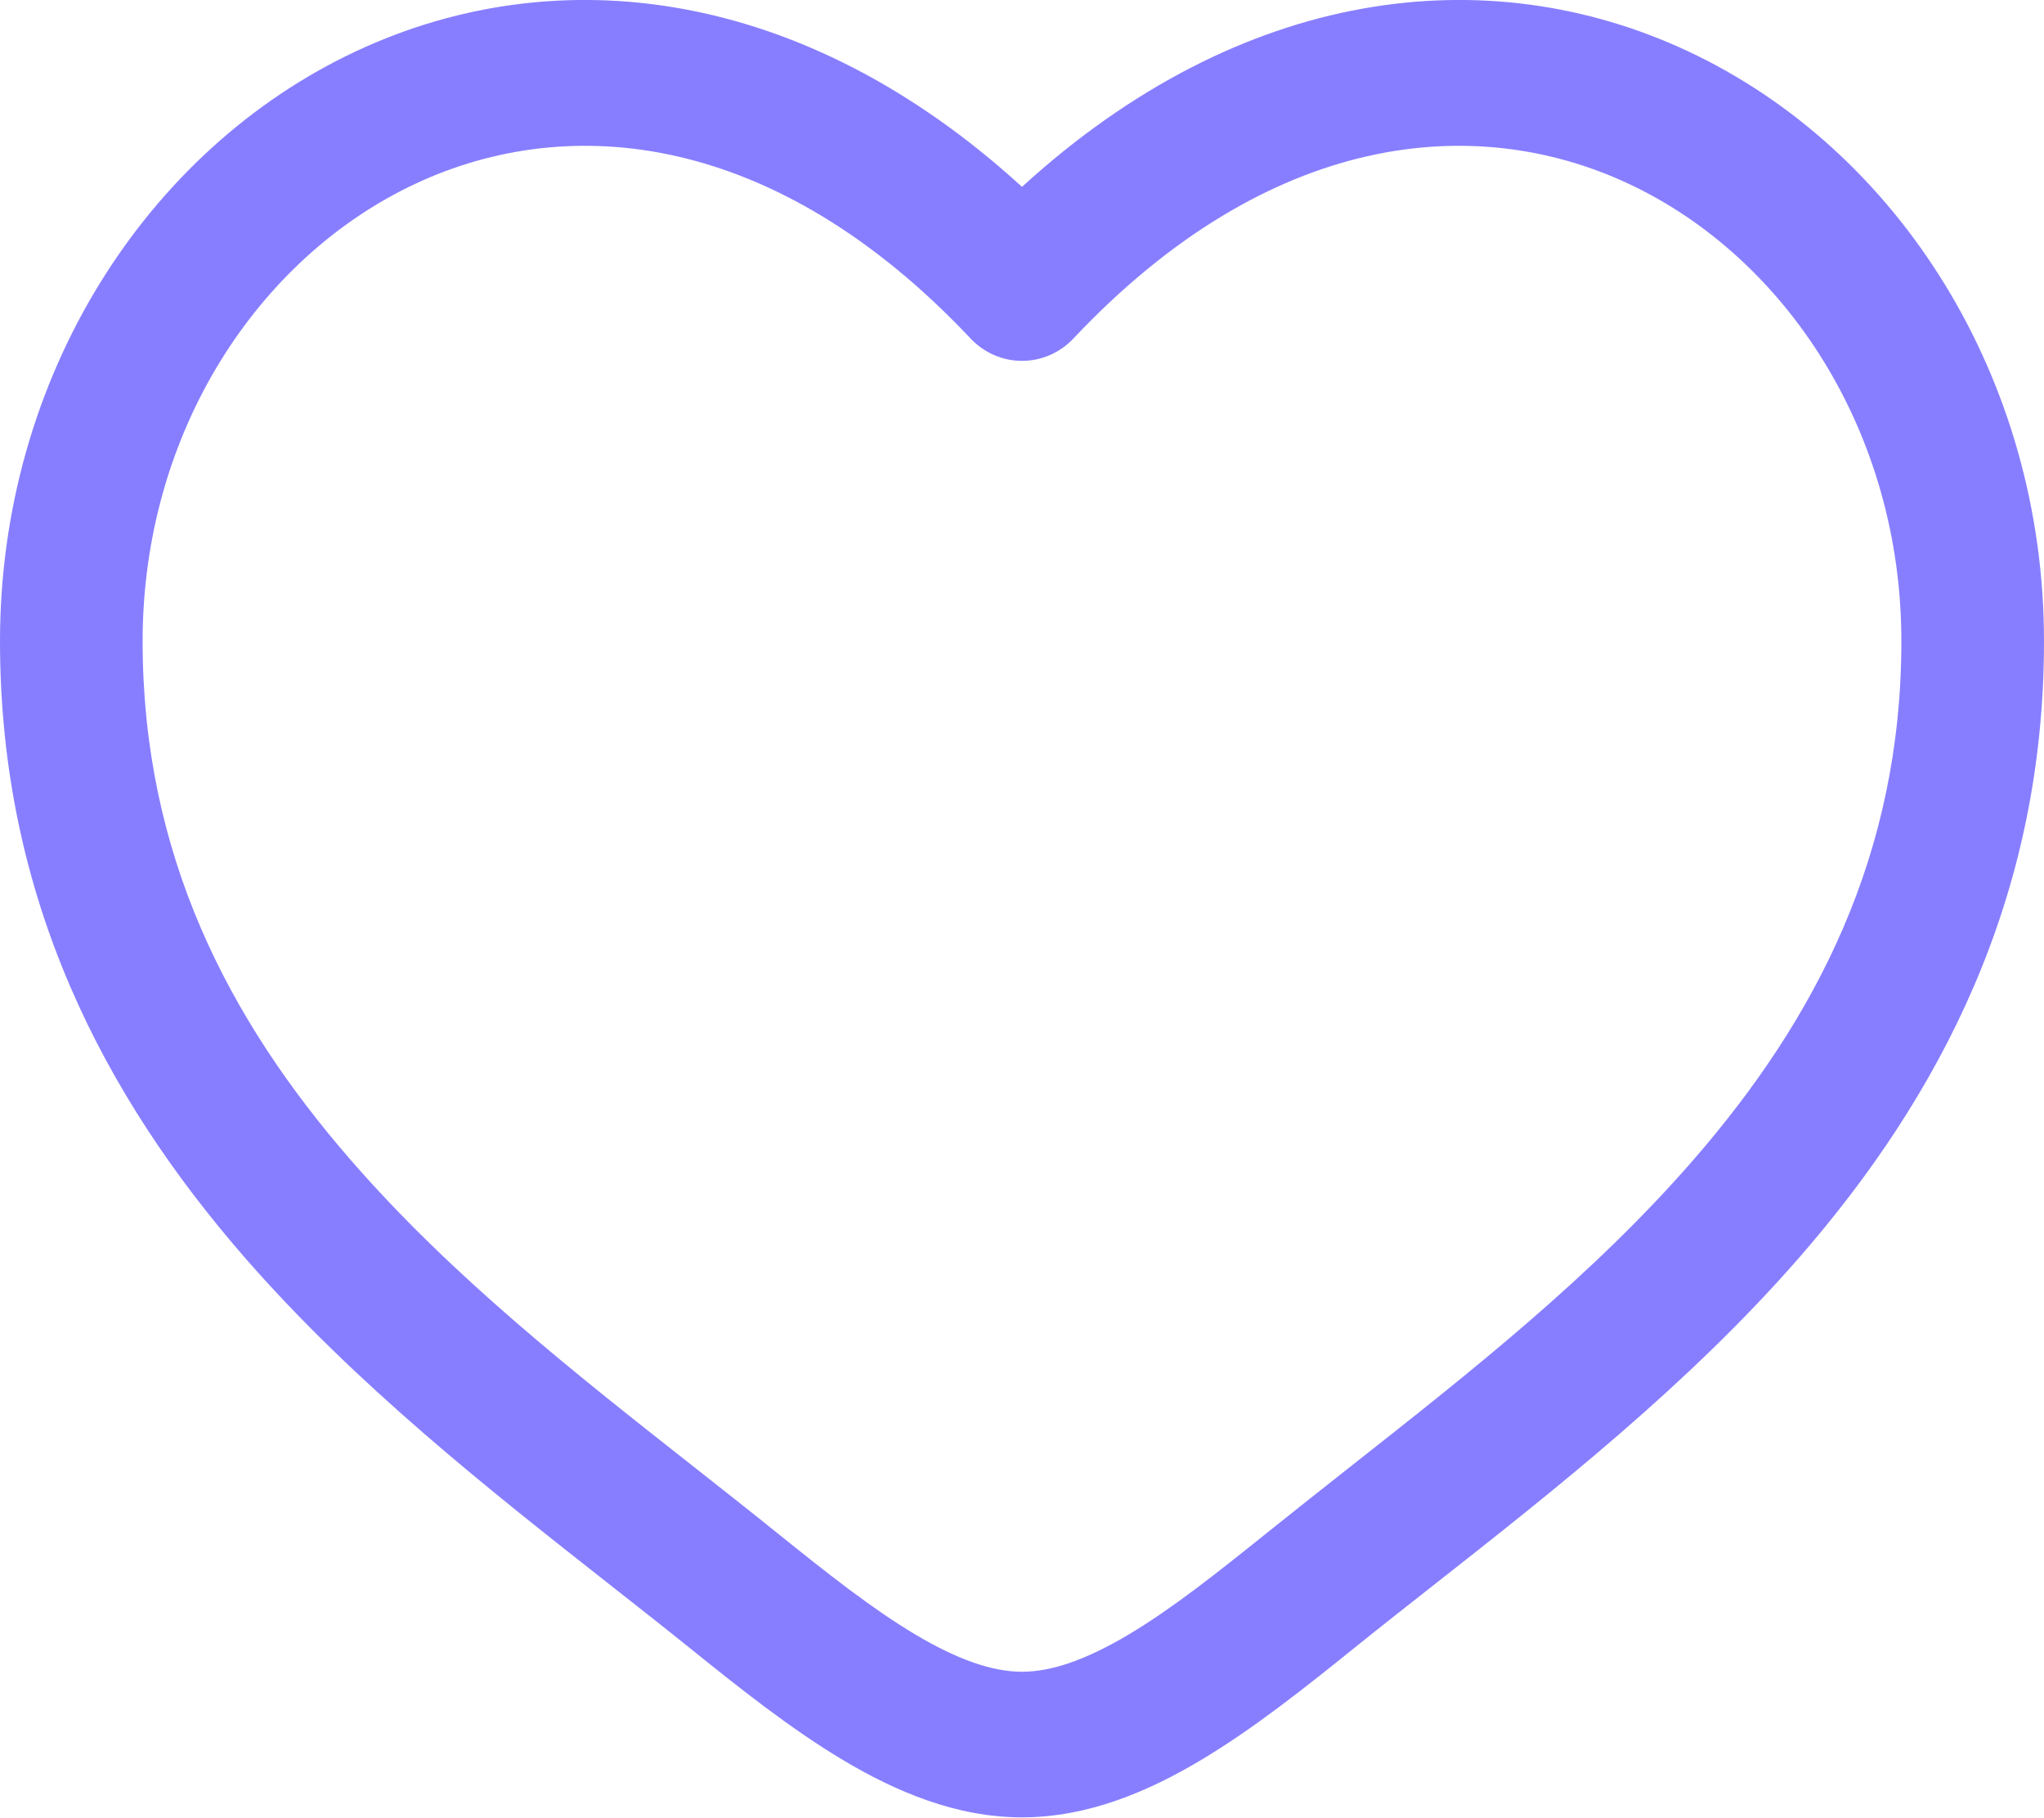
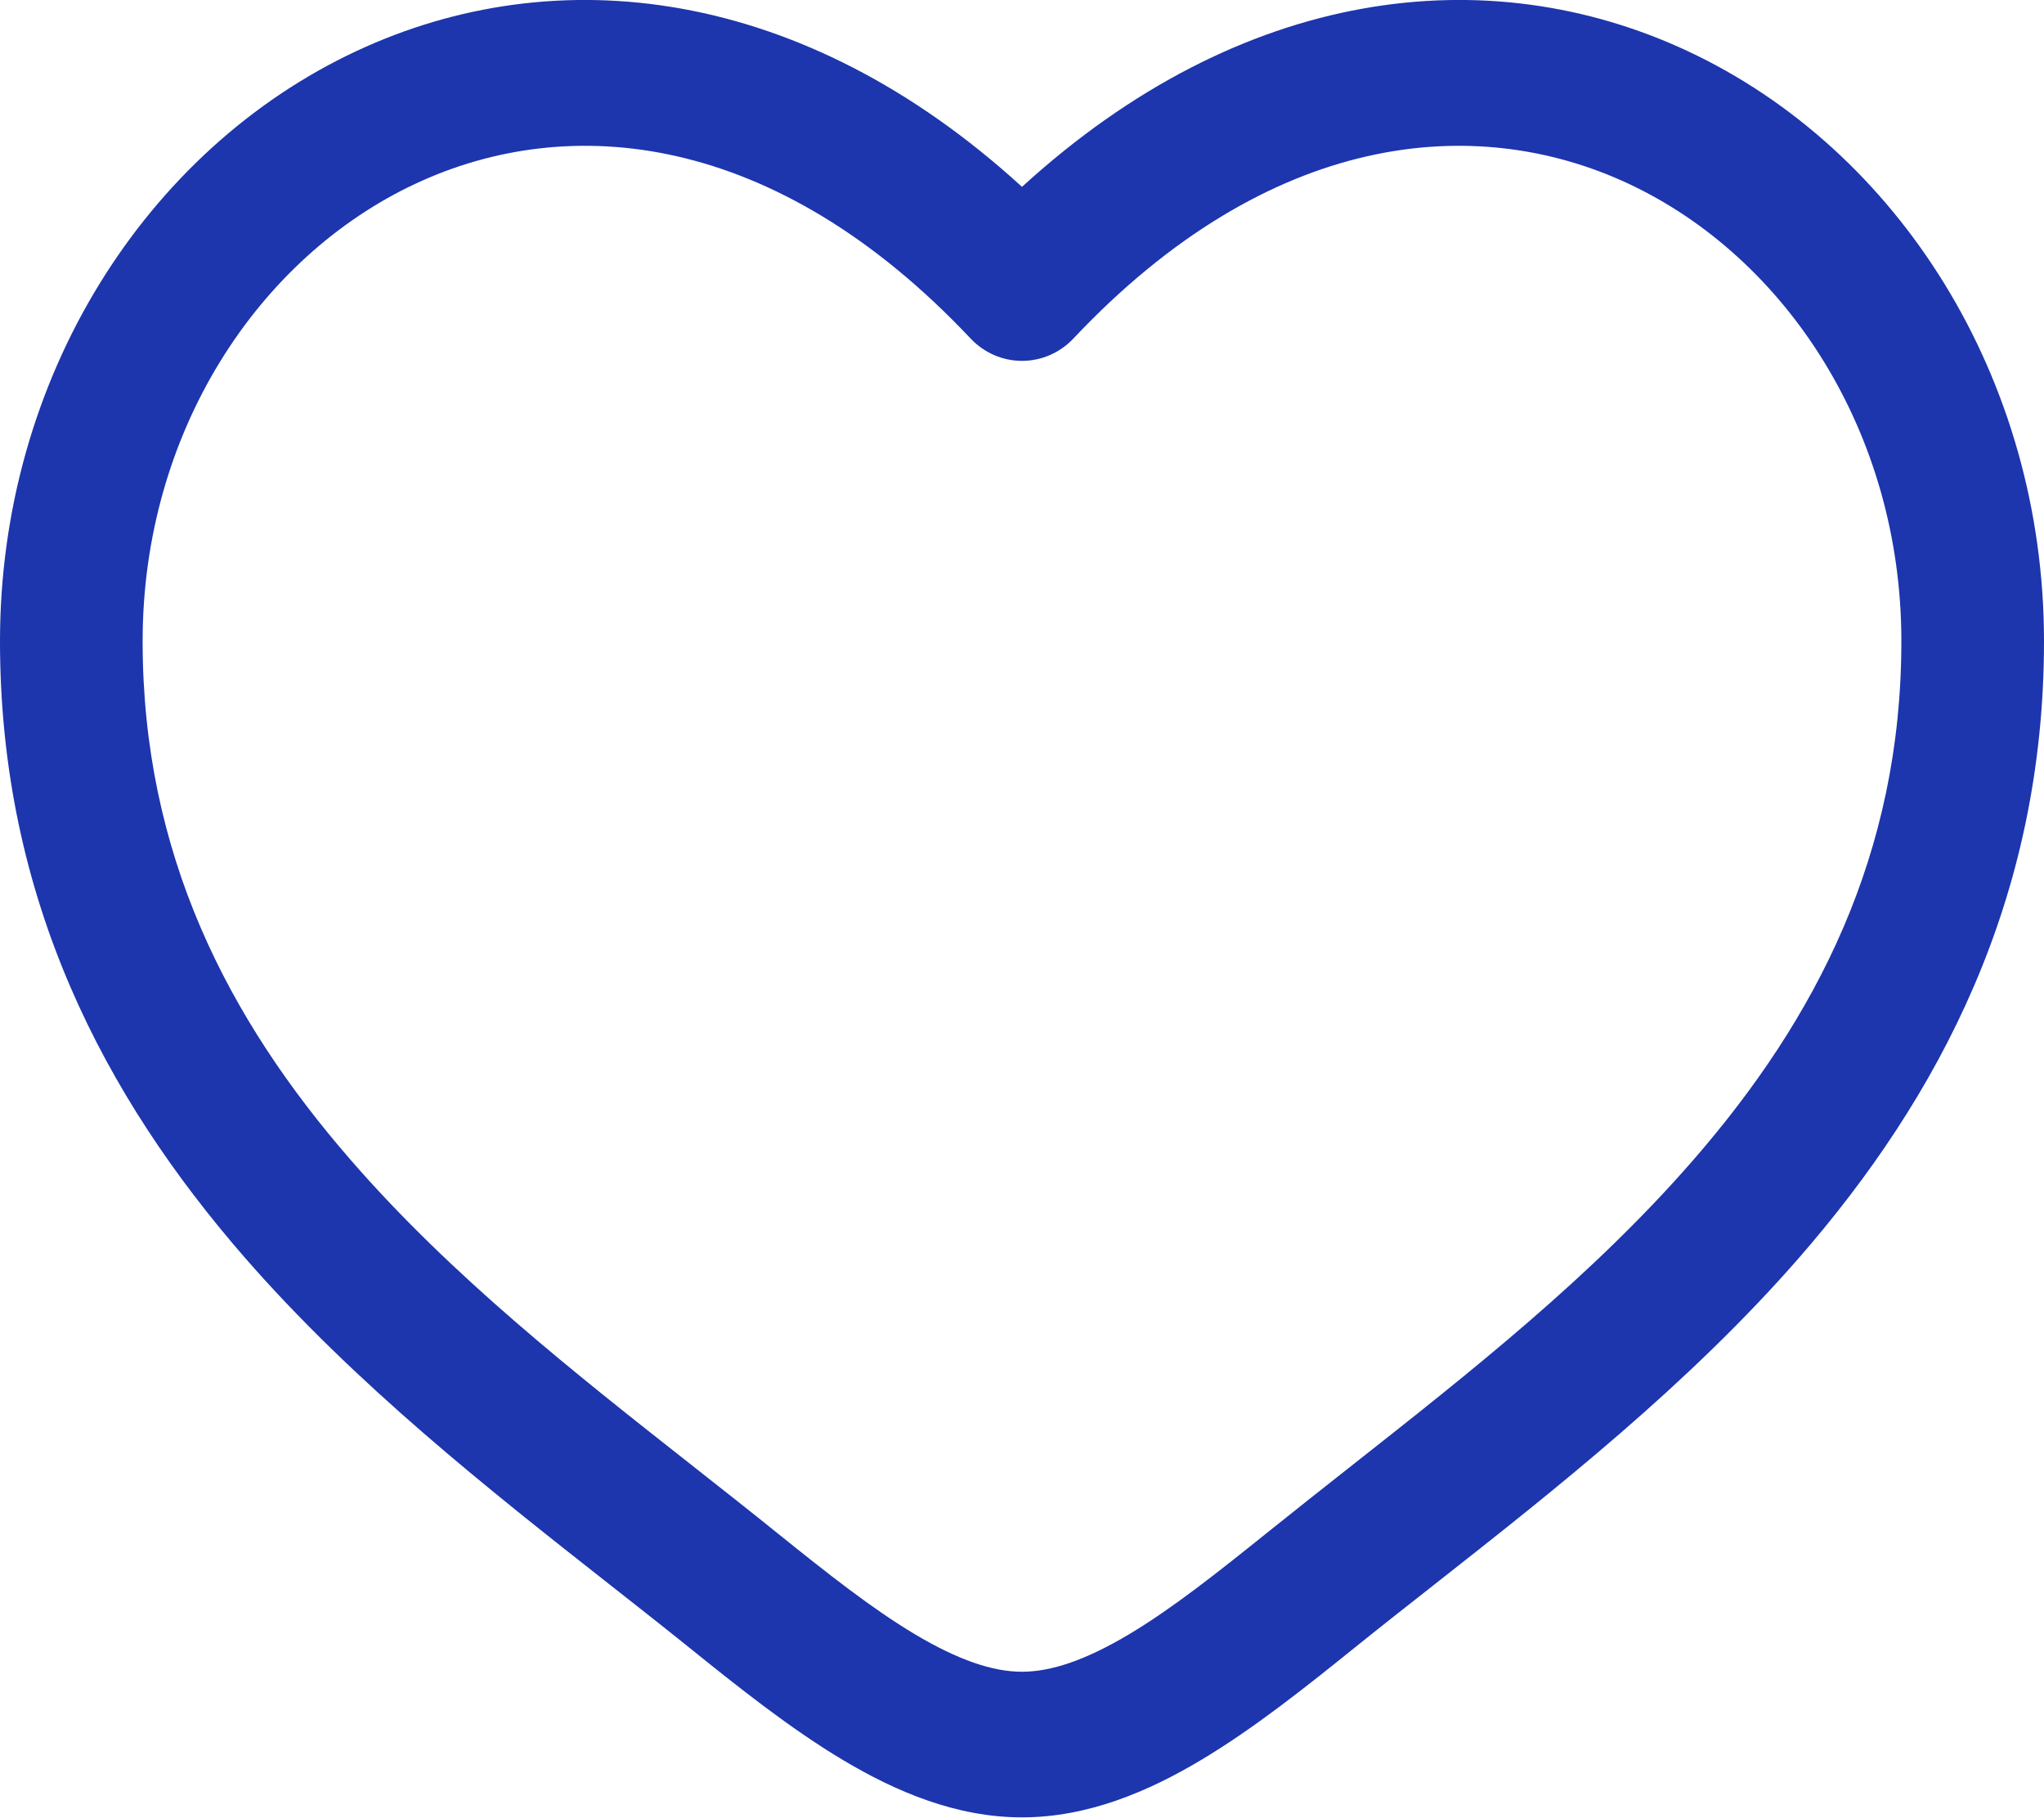
<svg xmlns="http://www.w3.org/2000/svg" width="18" height="16" viewBox="0 0 18 16" fill="none">
-   <path fill-rule="evenodd" clip-rule="evenodd" d="M3.662 1.616C2.273 2.264 1.256 3.806 1.256 5.645C1.256 7.523 2.009 8.971 3.088 10.212C3.977 11.235 5.054 12.083 6.104 12.909C6.354 13.106 6.602 13.301 6.845 13.497C7.285 13.851 7.678 14.162 8.057 14.388C8.436 14.614 8.741 14.718 9 14.718C9.259 14.718 9.564 14.614 9.943 14.388C10.322 14.162 10.714 13.851 11.155 13.497C11.399 13.301 11.646 13.106 11.896 12.909C12.946 12.082 14.023 11.235 14.912 10.212C15.991 8.971 16.744 7.523 16.744 5.645C16.744 3.806 15.727 2.264 14.338 1.616C12.988 0.986 11.175 1.153 9.452 2.981C9.334 3.106 9.171 3.177 9 3.177C8.829 3.177 8.666 3.106 8.548 2.981C6.825 1.153 5.012 0.986 3.662 1.616ZM9 1.645C7.064 -0.123 4.897 -0.371 3.14 0.449C1.285 1.315 0 3.326 0 5.645C0 7.923 0.93 9.662 2.149 11.064C3.125 12.186 4.32 13.126 5.376 13.956C5.615 14.144 5.847 14.326 6.068 14.504C6.496 14.849 6.957 15.217 7.423 15.495C7.89 15.774 8.422 16 9 16C9.578 16 10.11 15.774 10.577 15.495C11.043 15.217 11.504 14.849 11.932 14.504C12.153 14.326 12.385 14.144 12.624 13.956C13.68 13.126 14.875 12.186 15.851 11.064C17.07 9.662 18 7.923 18 5.645C18 3.326 16.715 1.315 14.86 0.449C13.103 -0.371 10.936 -0.123 9 1.645Z" fill="#877EFF" />
+   <path fill-rule="evenodd" clip-rule="evenodd" d="M3.662 1.616C2.273 2.264 1.256 3.806 1.256 5.645C1.256 7.523 2.009 8.971 3.088 10.212C3.977 11.235 5.054 12.083 6.104 12.909C6.354 13.106 6.602 13.301 6.845 13.497C7.285 13.851 7.678 14.162 8.057 14.388C8.436 14.614 8.741 14.718 9 14.718C9.259 14.718 9.564 14.614 9.943 14.388C10.322 14.162 10.714 13.851 11.155 13.497C11.399 13.301 11.646 13.106 11.896 12.909C12.946 12.082 14.023 11.235 14.912 10.212C15.991 8.971 16.744 7.523 16.744 5.645C16.744 3.806 15.727 2.264 14.338 1.616C12.988 0.986 11.175 1.153 9.452 2.981C9.334 3.106 9.171 3.177 9 3.177C8.829 3.177 8.666 3.106 8.548 2.981C6.825 1.153 5.012 0.986 3.662 1.616ZM9 1.645C7.064 -0.123 4.897 -0.371 3.14 0.449C1.285 1.315 0 3.326 0 5.645C0 7.923 0.93 9.662 2.149 11.064C3.125 12.186 4.32 13.126 5.376 13.956C5.615 14.144 5.847 14.326 6.068 14.504C6.496 14.849 6.957 15.217 7.423 15.495C7.89 15.774 8.422 16 9 16C9.578 16 10.11 15.774 10.577 15.495C11.043 15.217 11.504 14.849 11.932 14.504C12.153 14.326 12.385 14.144 12.624 13.956C13.68 13.126 14.875 12.186 15.851 11.064C17.07 9.662 18 7.923 18 5.645C18 3.326 16.715 1.315 14.86 0.449C13.103 -0.371 10.936 -0.123 9 1.645Z" fill="#1d35ad" />
</svg>
